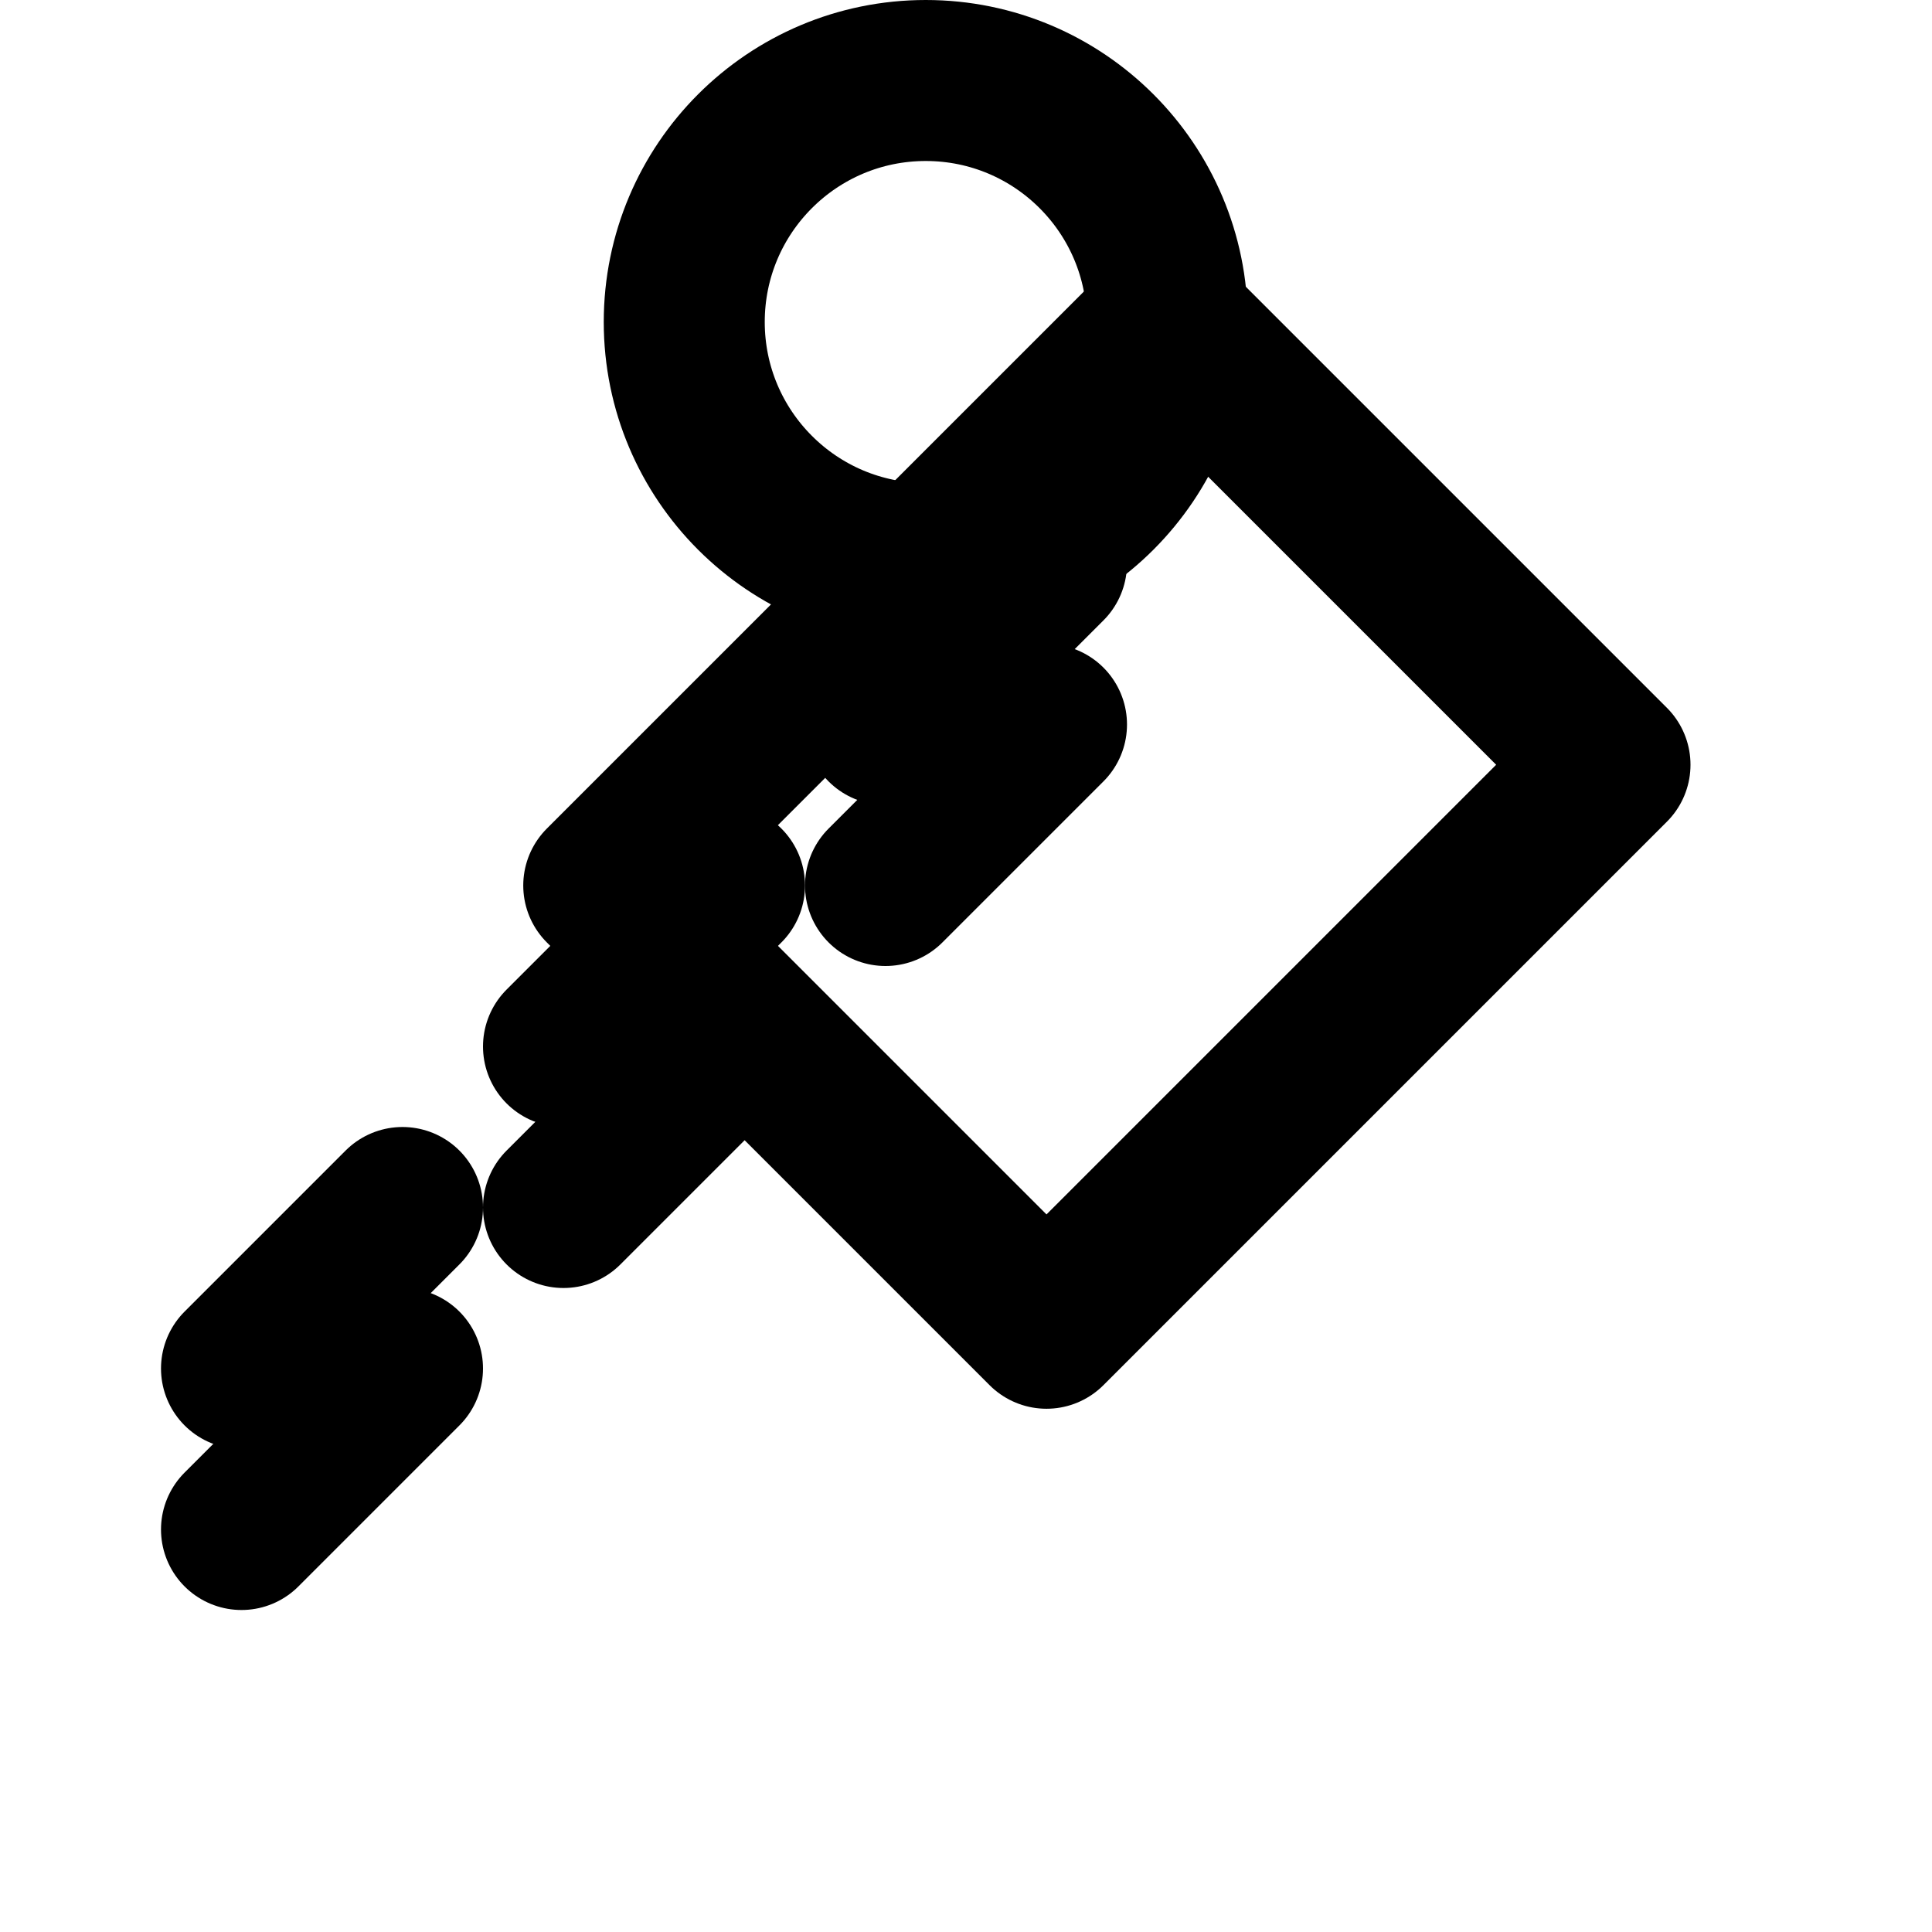
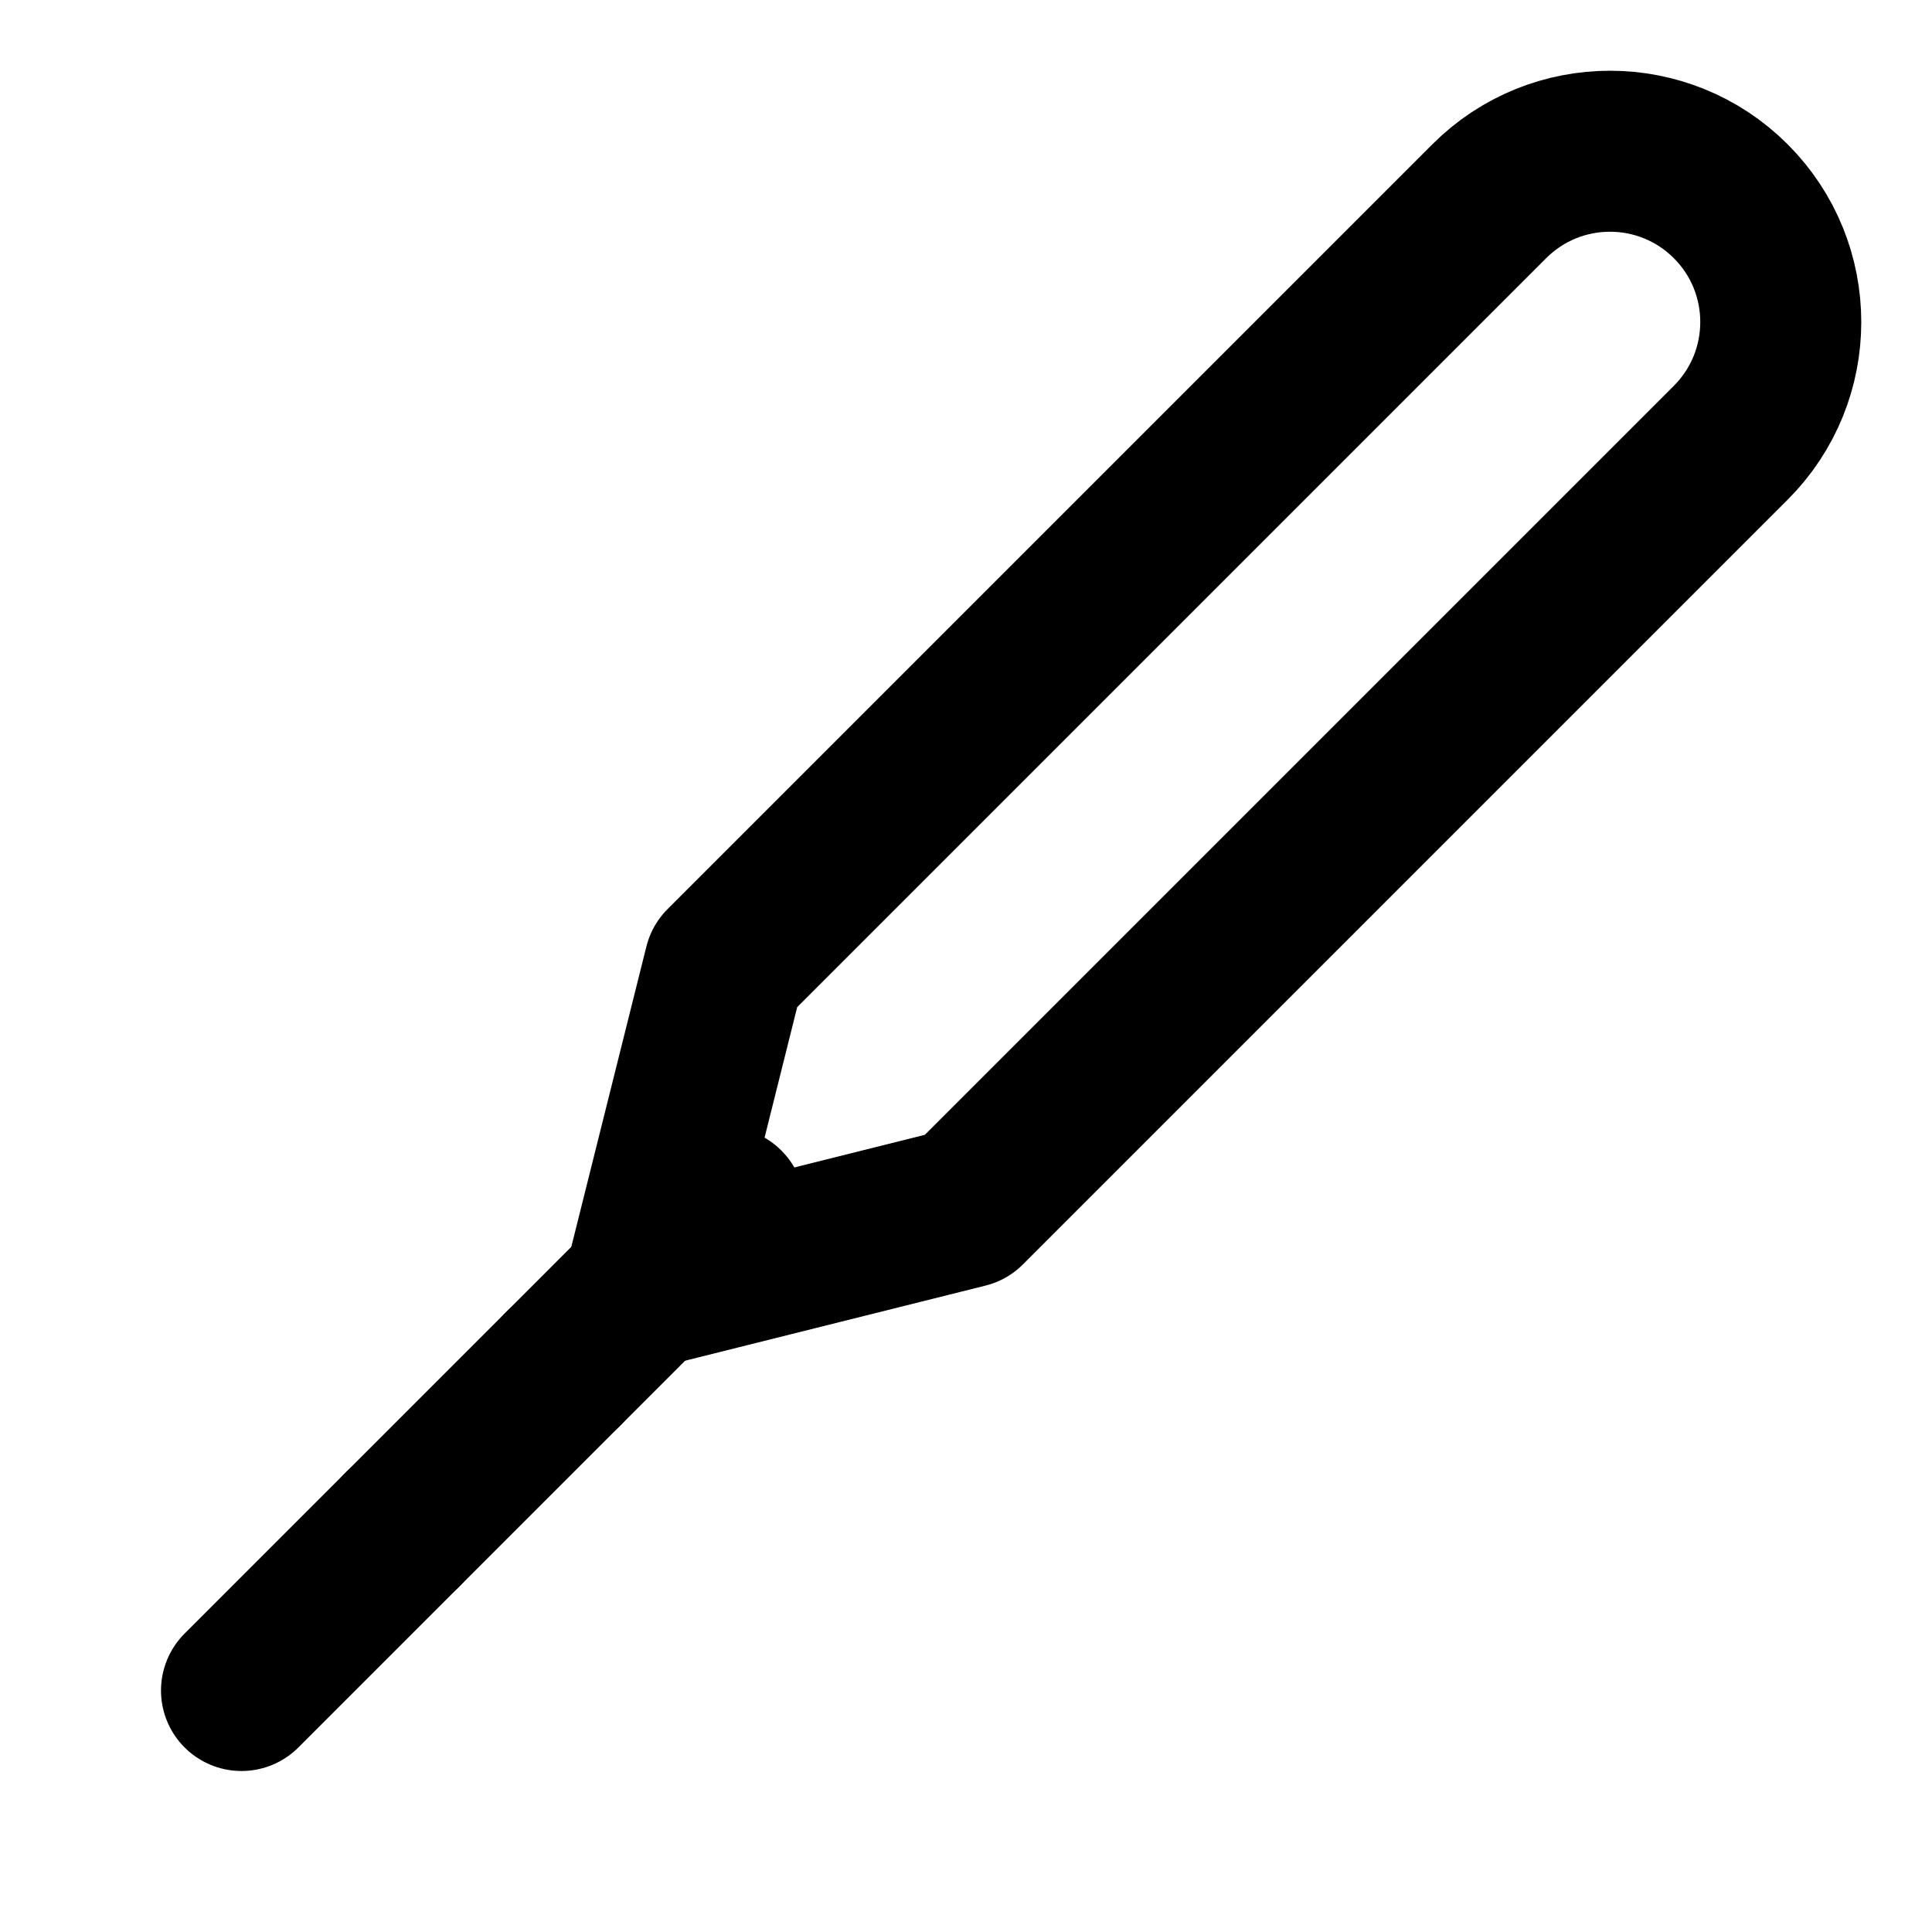
<svg width="24" height="24" viewBox="0 0 24 24" aria-hidden="true" fill="none" stroke="currentColor" stroke-width="2" stroke-linecap="round" stroke-linejoin="round">
-   <path d="M14.5 4c0 1.657-1.343 3-3 3s-3-1.343-3-3 1.343-3 3-3 3 1.343 3 3z" />
-   <path d="M14.5 4l5.5 5.5-7 7-5.5-5.5 7-7z" />
-   <path d="M13 7l-2 2" />
-   <path d="M9 11l-2 2" />
-   <path d="M5 15l-2 2" />
-   <path d="M3 19l2-2" />
-   <path d="M7 15l2-2" />
-   <path d="M11 11l2-2" />
+   <path d="M18.5 2.5a2.121 2.121 0 0 1 3 3L12 15l-4 1 1-4 9.5-9.5z" />
+   <path d="M9 15l-2 2" />
+   <path d="M7 17l-2 2" />
+   <path d="M5 19l-2 2" />
</svg>
